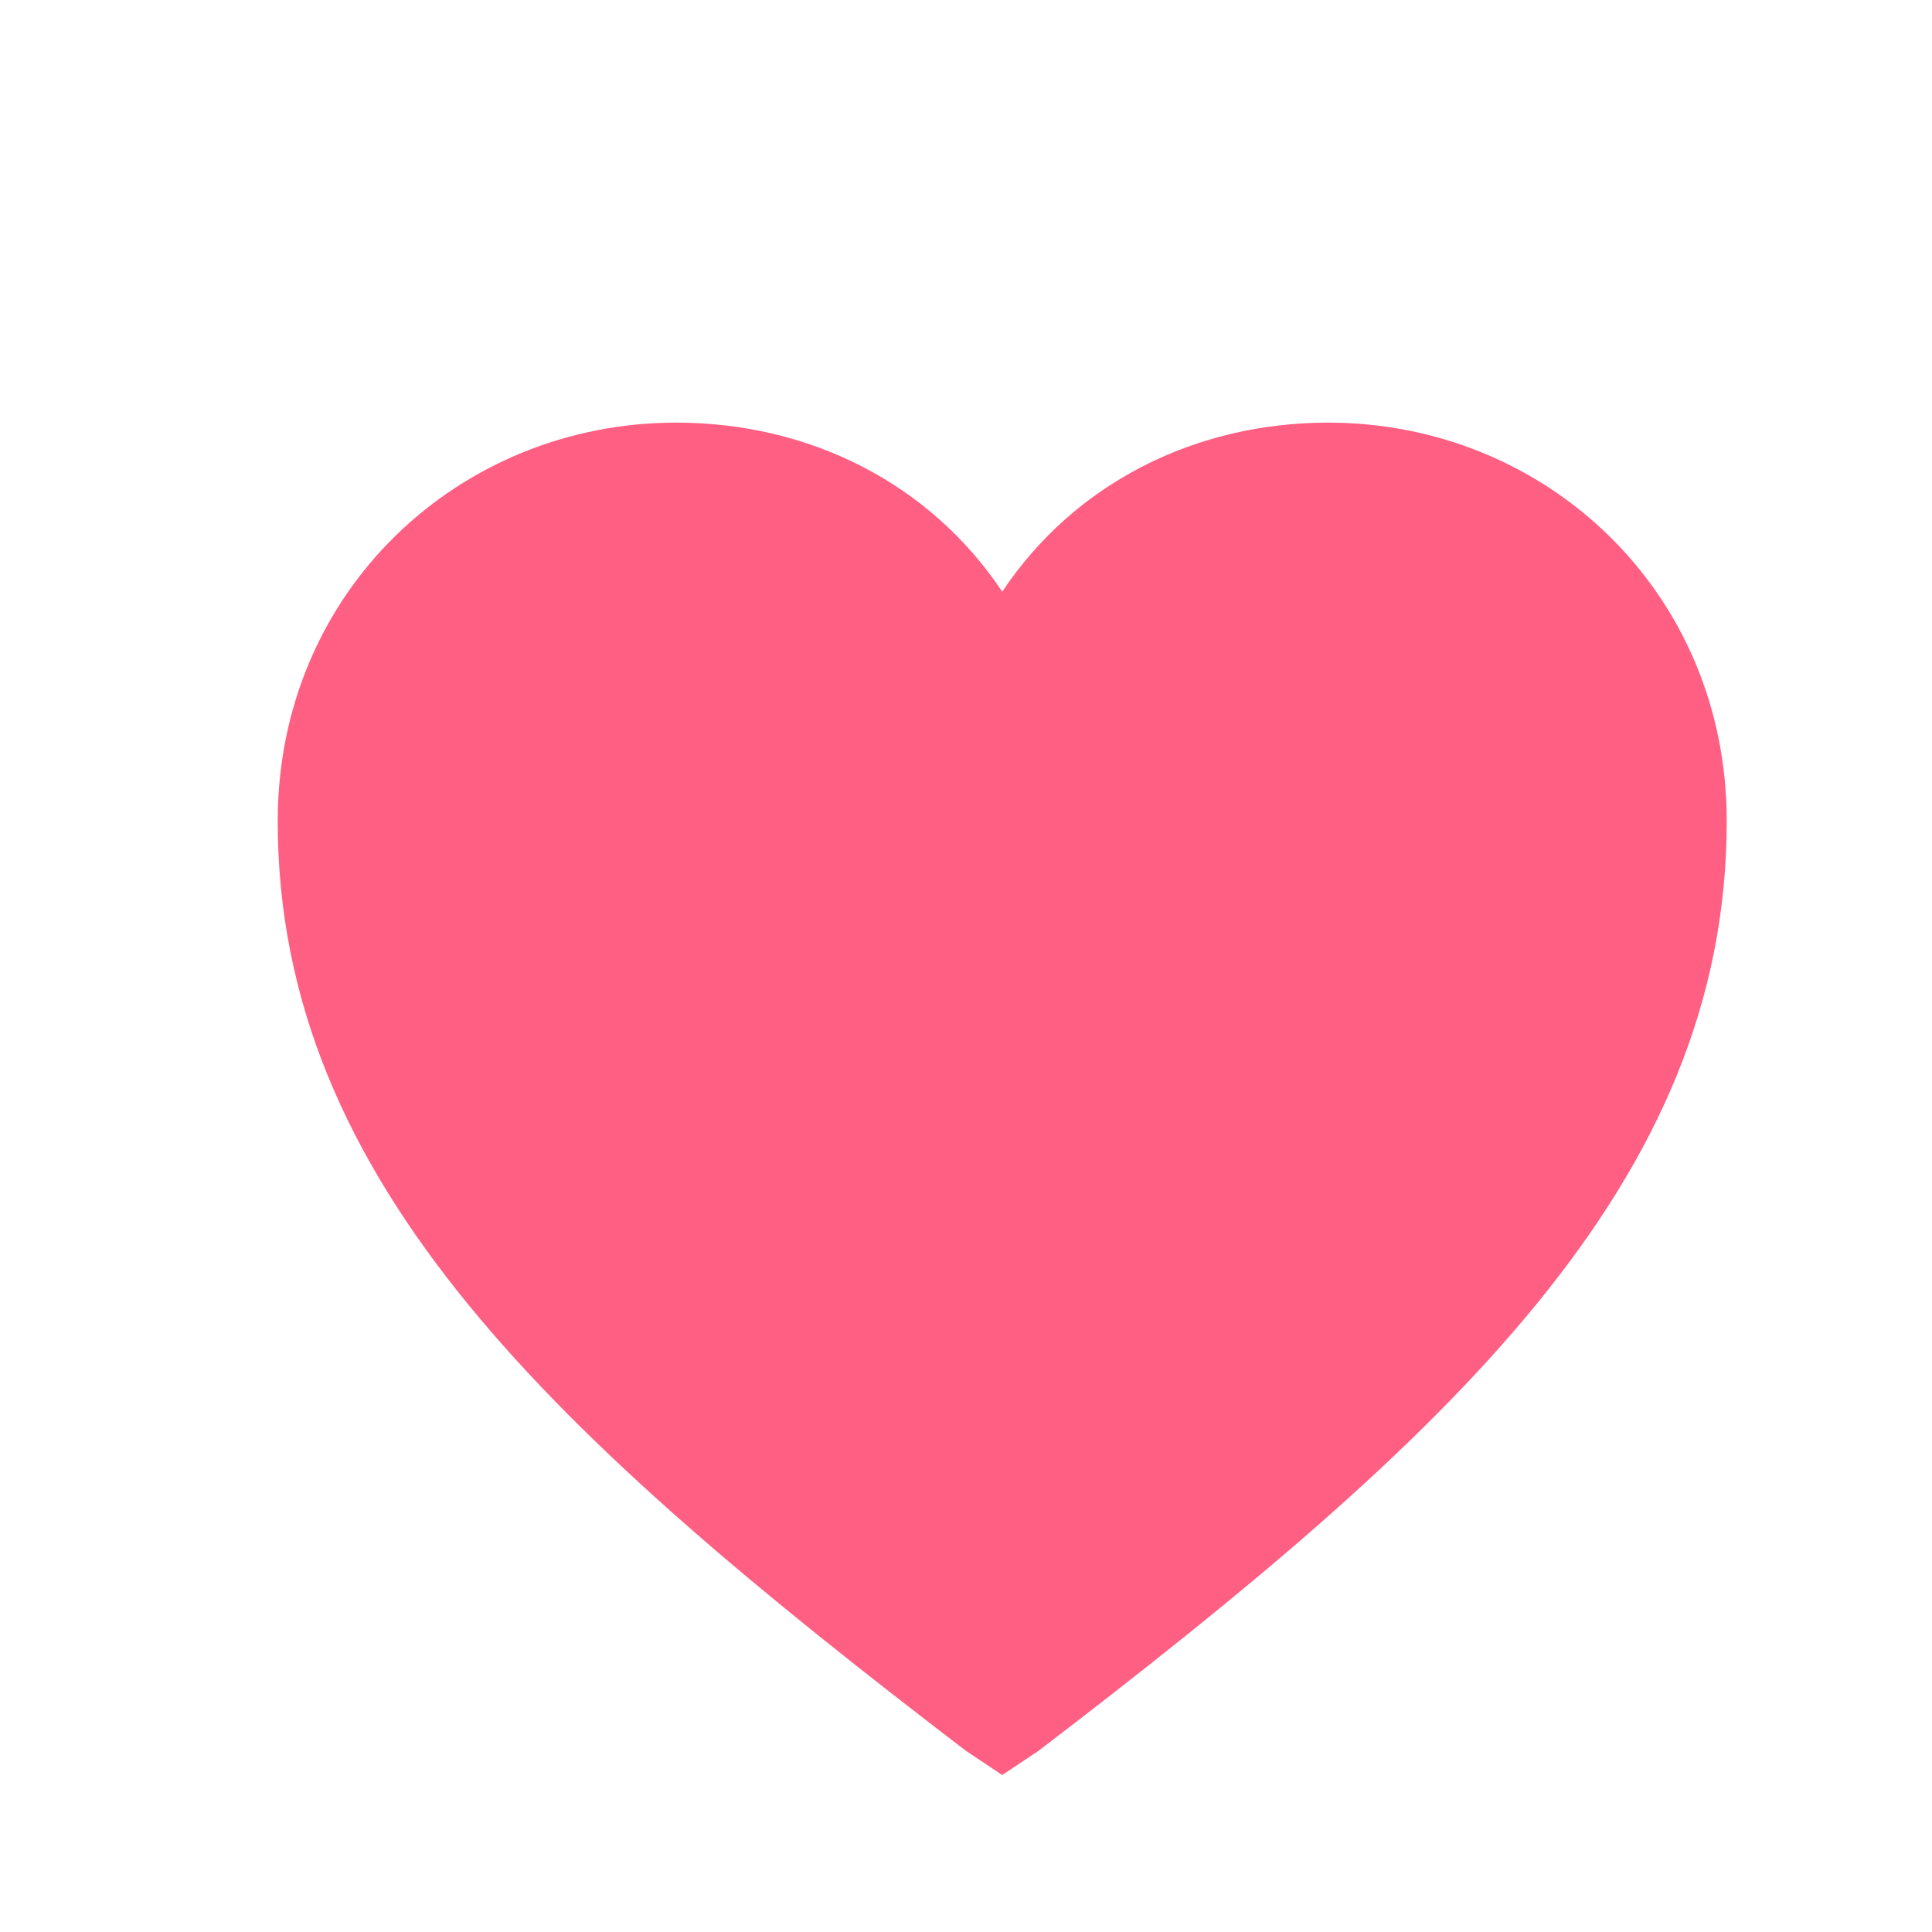
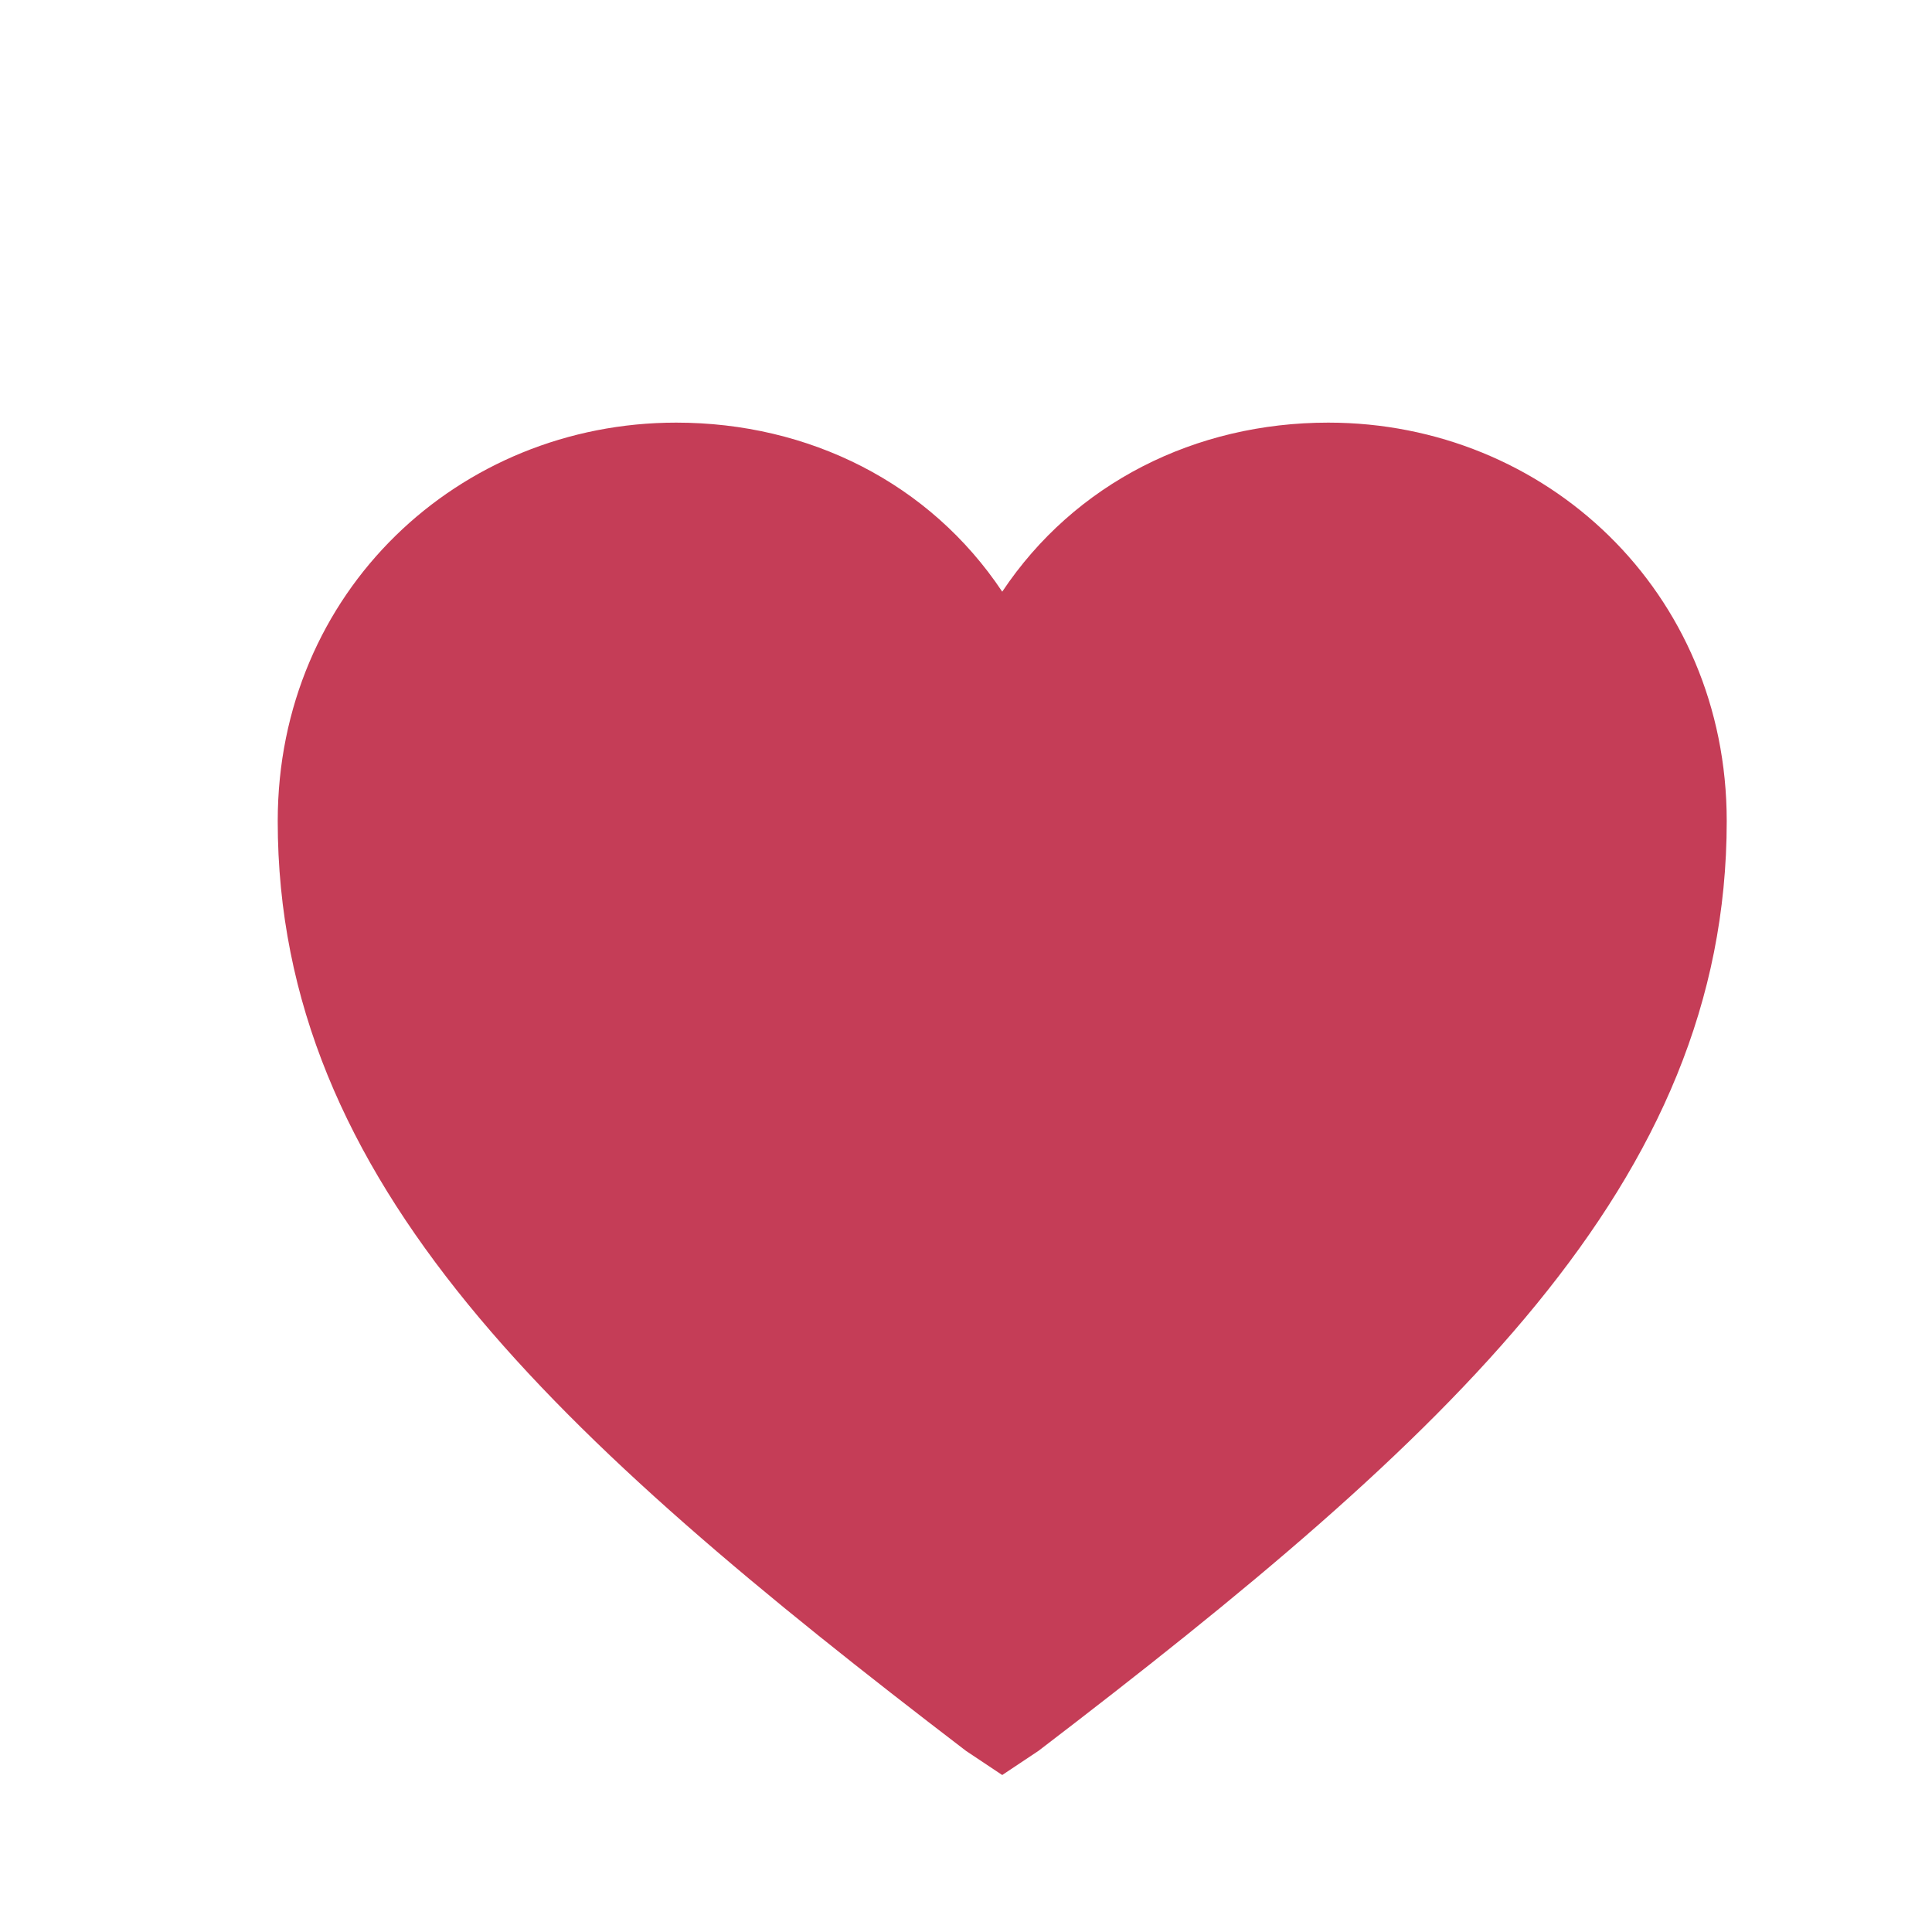
<svg xmlns="http://www.w3.org/2000/svg" width="16" height="16" viewBox="0 0 16 16" fill="none">
-   <path d="M8 14.5C4.6 11.9 2.3 9.8 2.3 6.8C2.3 4.9 3.8 3.5 5.6 3.5C6.7 3.5 7.7 4 8.3 4.9C8.9 4 9.9 3.5 11 3.5C12.8 3.5 14.3 4.9 14.3 6.8C14.3 9.8 12 11.9 8.6 14.5L8.3 14.7L8 14.5Z" fill="#FF5F82" />
+   <path d="M8 14.5C4.6 11.9 2.3 9.8 2.3 6.8C2.3 4.9 3.8 3.5 5.6 3.5C6.7 3.5 7.7 4 8.3 4.9C8.9 4 9.9 3.5 11 3.5C12.8 3.5 14.3 4.9 14.3 6.8C14.3 9.8 12 11.9 8.6 14.5L8.3 14.7L8 14.5Z" fill="#C53D57" />
</svg>
